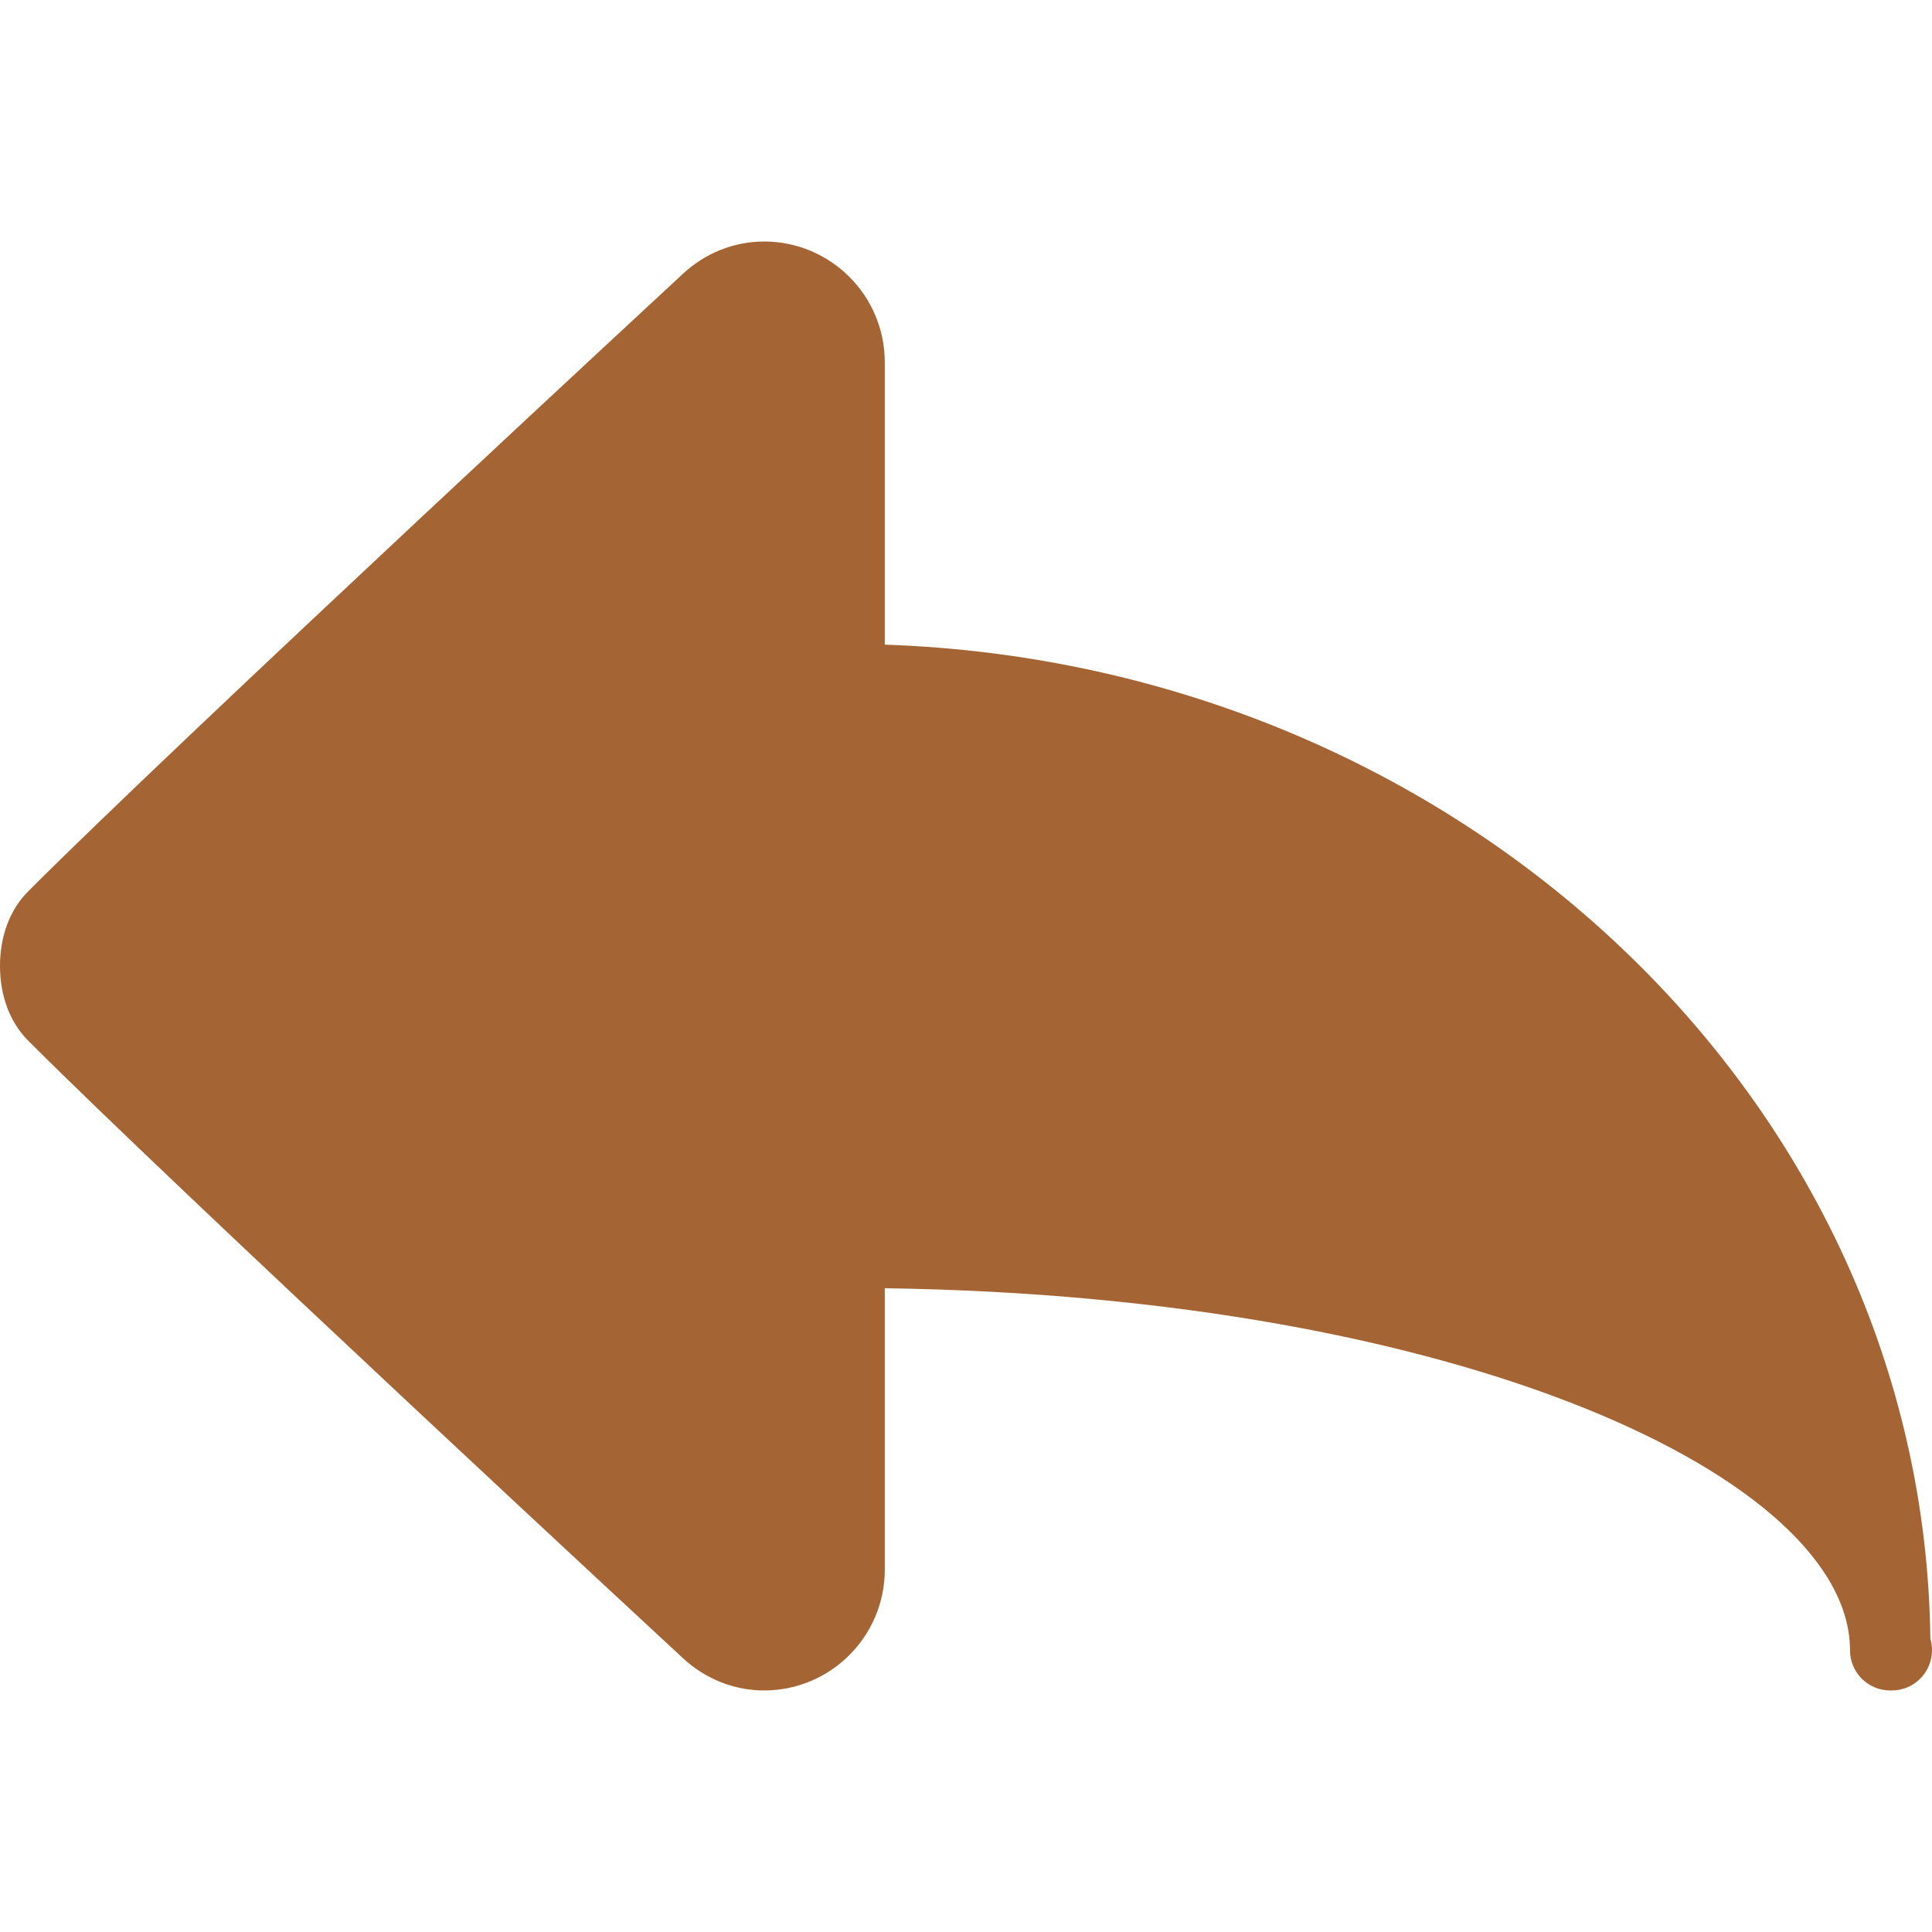
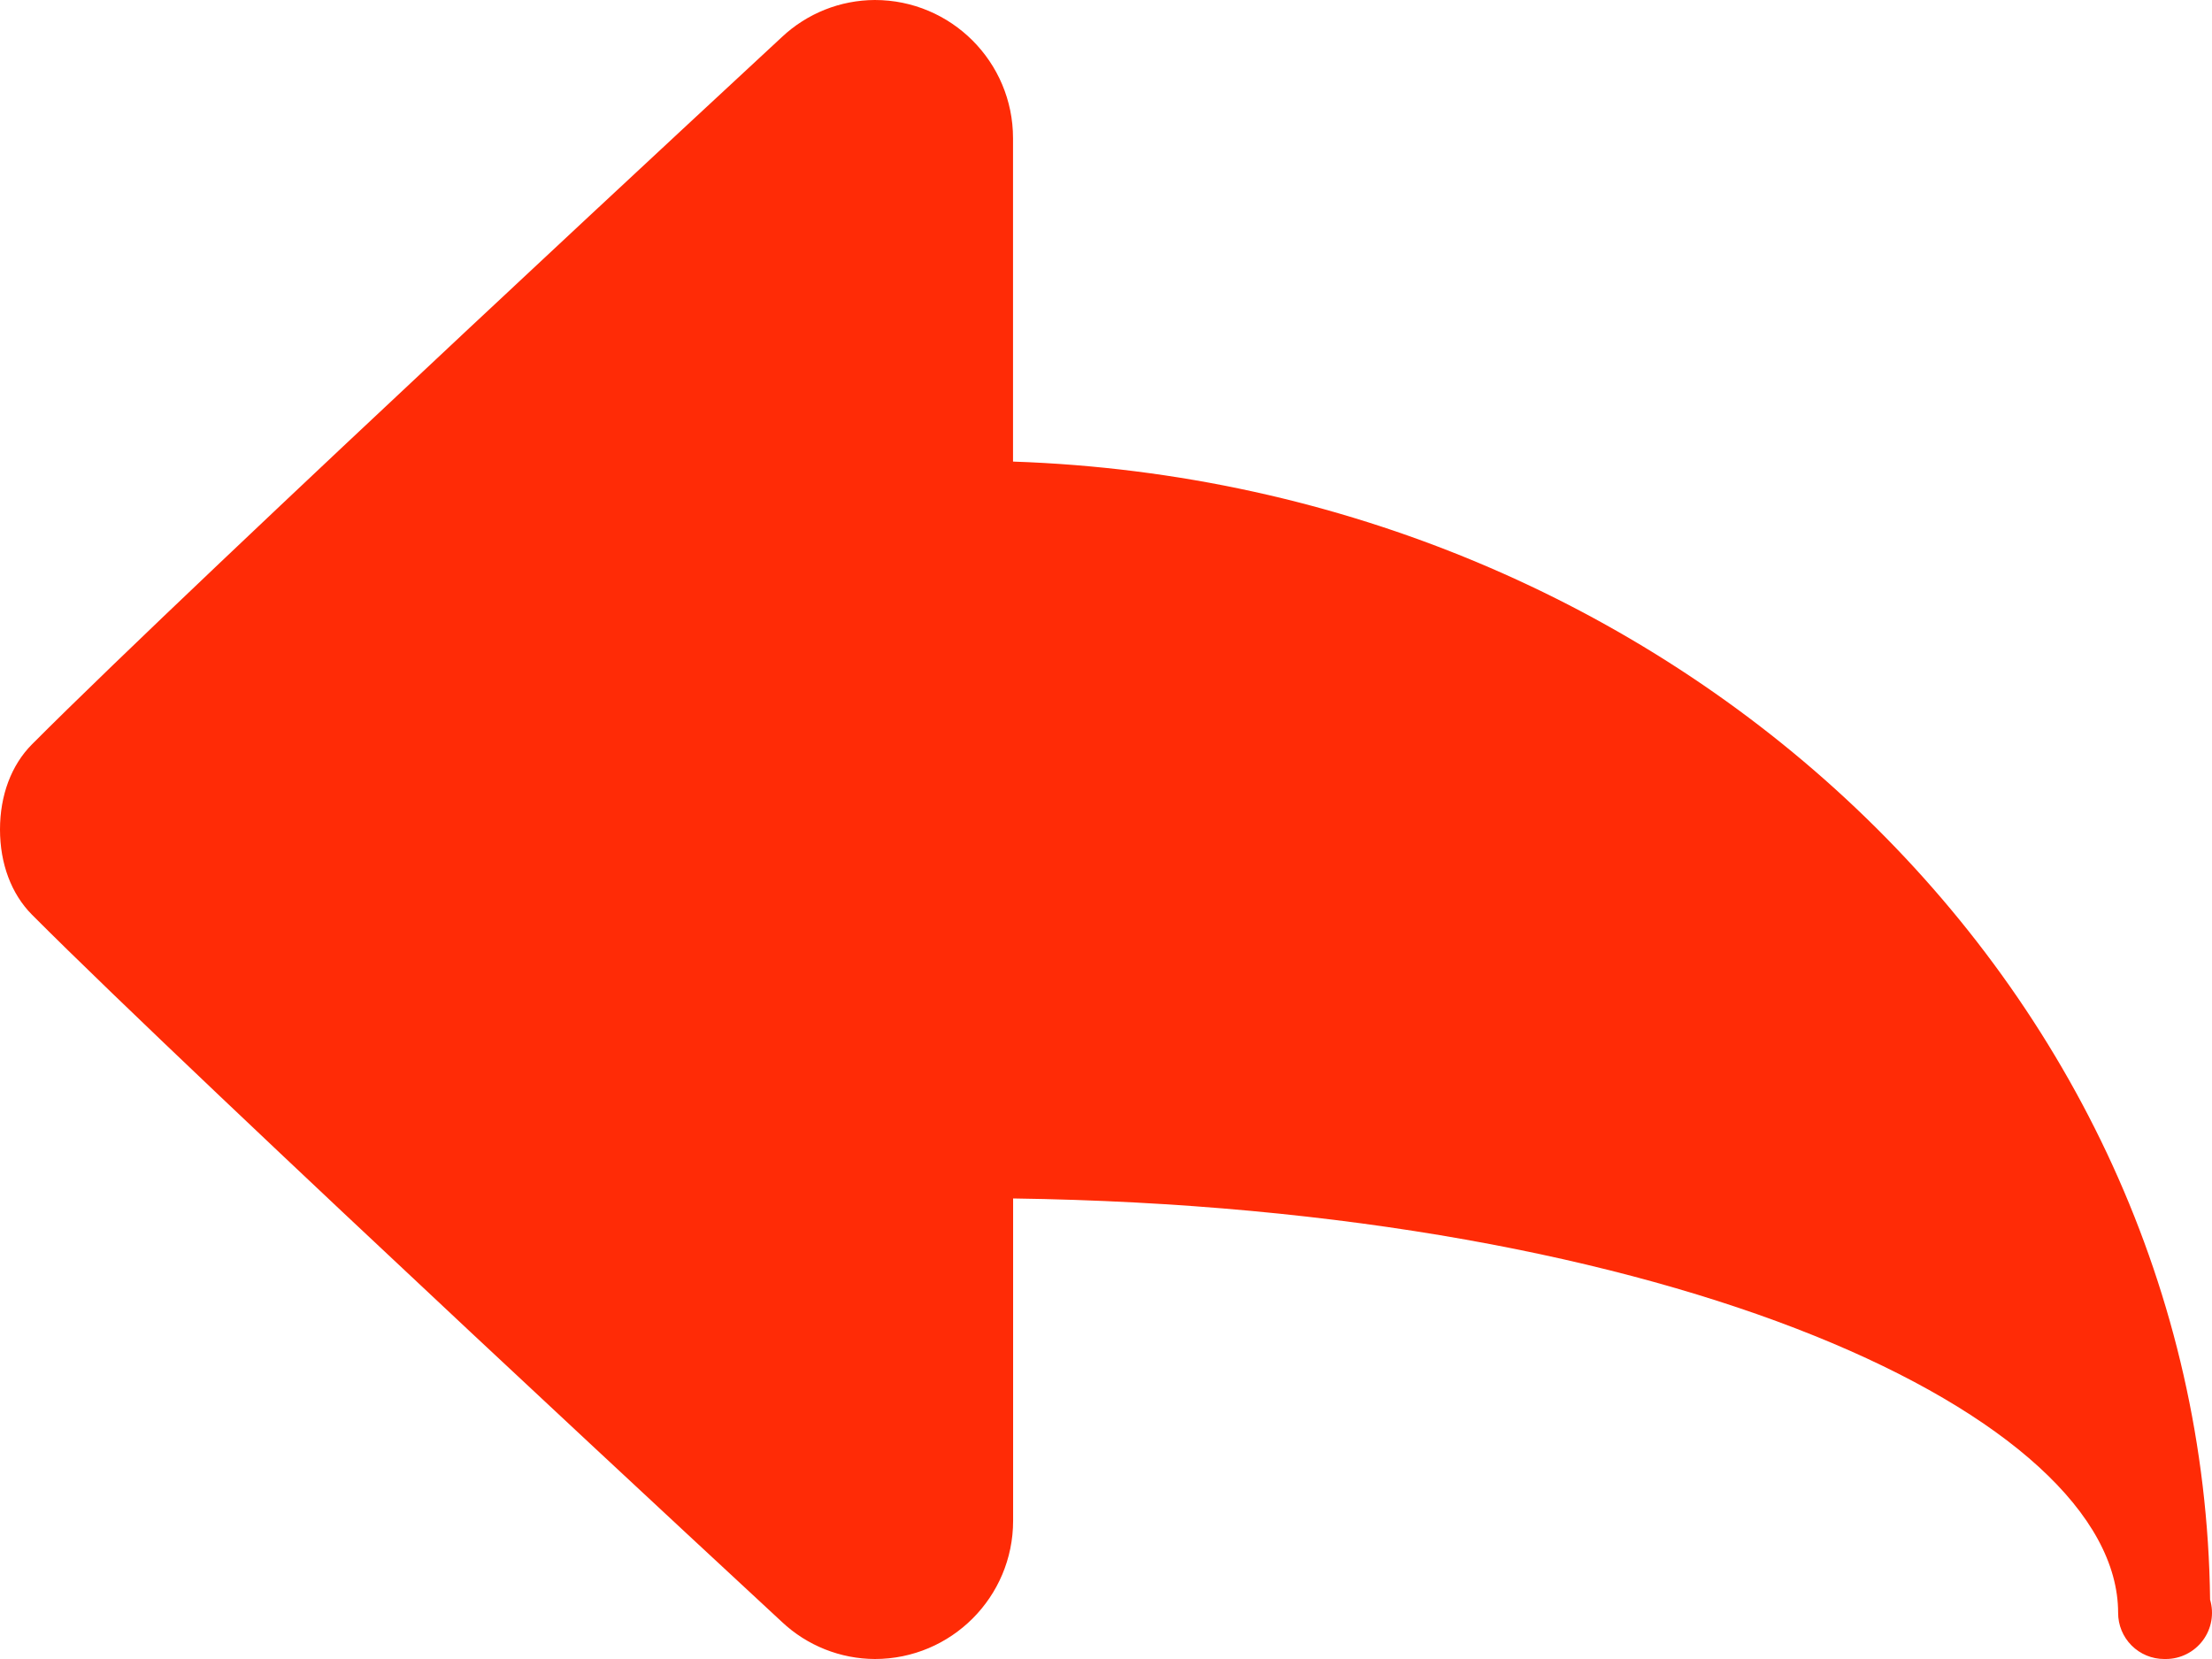
- <svg xmlns="http://www.w3.org/2000/svg" version="1.1" id="Layer_1" x="0px" y="0px" viewBox="0 0 512 512" style="enable-background:new 0 0 512 512;" xml:space="preserve" width="512px" height="512px">
-   <g>
-     <g>
-       <g>
-         <path d="M511.563,434.259c-1.728-142.329-124.42-258.242-277.087-263.419V95.999c0-17.645-14.342-31.999-31.974-31.999    c-7.931,0-15.591,3.042-21.524,8.562c0,0-134.828,124.829-173.609,163.755C2.623,241.109,0,248.088,0,255.994    c0,7.906,2.623,14.885,7.369,19.687c38.781,38.915,173.609,163.745,173.609,163.745c5.933,5.521,13.593,8.562,21.524,8.562    c17.631,0,31.974-14.354,31.974-31.999v-74.591c153.479,2.156,255.792,50.603,255.792,95.924c0,5.896,4.767,10.666,10.658,10.666    c0.167,0.021,0.333,0.01,0.416,0c5.891,0,10.658-4.771,10.658-10.666C512,436.259,511.854,435.228,511.563,434.259z" data-original="#000000" class="active-path" data-old_color="#000000" fill="#A56433" />
-       </g>
-     </g>
-   </g>
+ <svg xmlns="http://www.w3.org/2000/svg" id="Layer_1" data-name="Layer 1" viewBox="0 0 512 384">
+   <defs>
+     <style>
+       .cls-1 {
+         fill: #ff2b06;
+       }
+     </style>
+   </defs>
+   <path class="cls-1" d="M511.56,434.26C509.83,291.93,387.14,176,234.48,170.84V96a32,32,0,0,0-32-32A31.57,31.57,0,0,0,181,72.56S46.15,197.39,7.37,236.32C2.62,241.11,0,248.09,0,256s2.62,14.89,7.37,19.69C46.15,314.6,181,439.43,181,439.43A31.57,31.57,0,0,0,202.5,448a32,32,0,0,0,32-32V341.4C388,343.55,490.27,392,490.27,437.32A10.66,10.66,0,0,0,500.93,448a1.83,1.83,0,0,0,.41,0,10.69,10.69,0,0,0,10.22-13.73Z" transform="translate(0 -64)" />
</svg>
